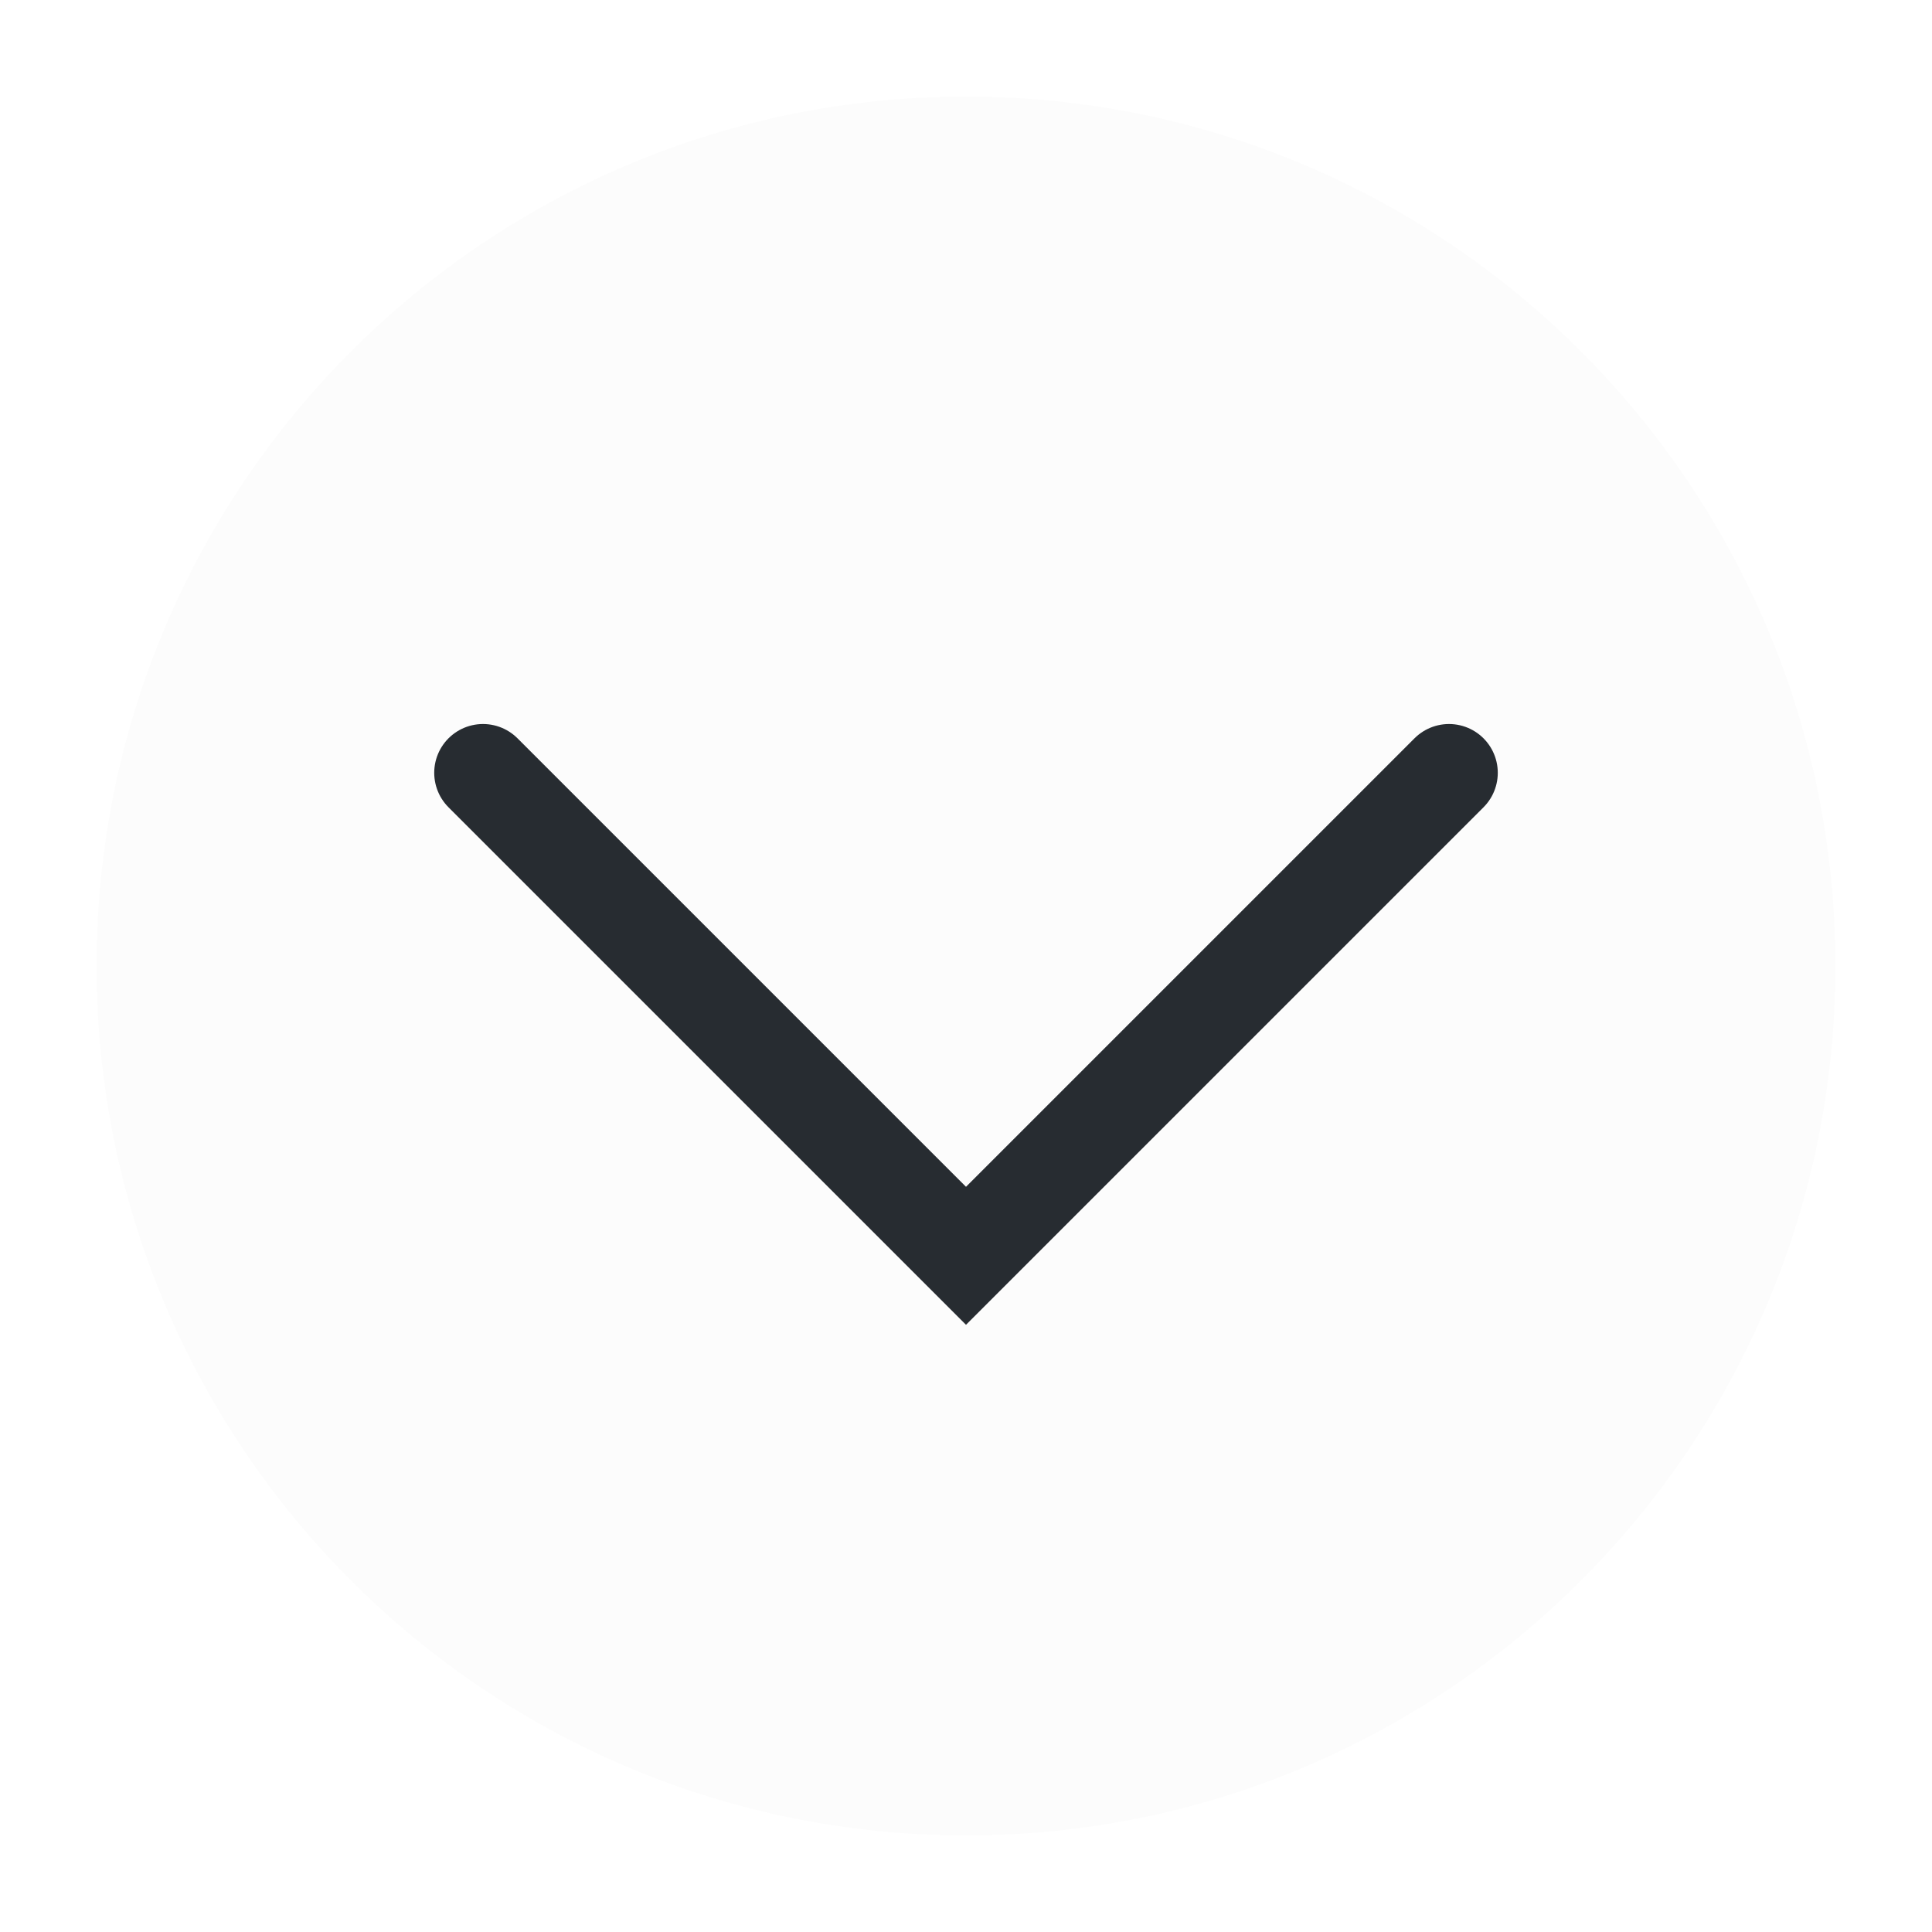
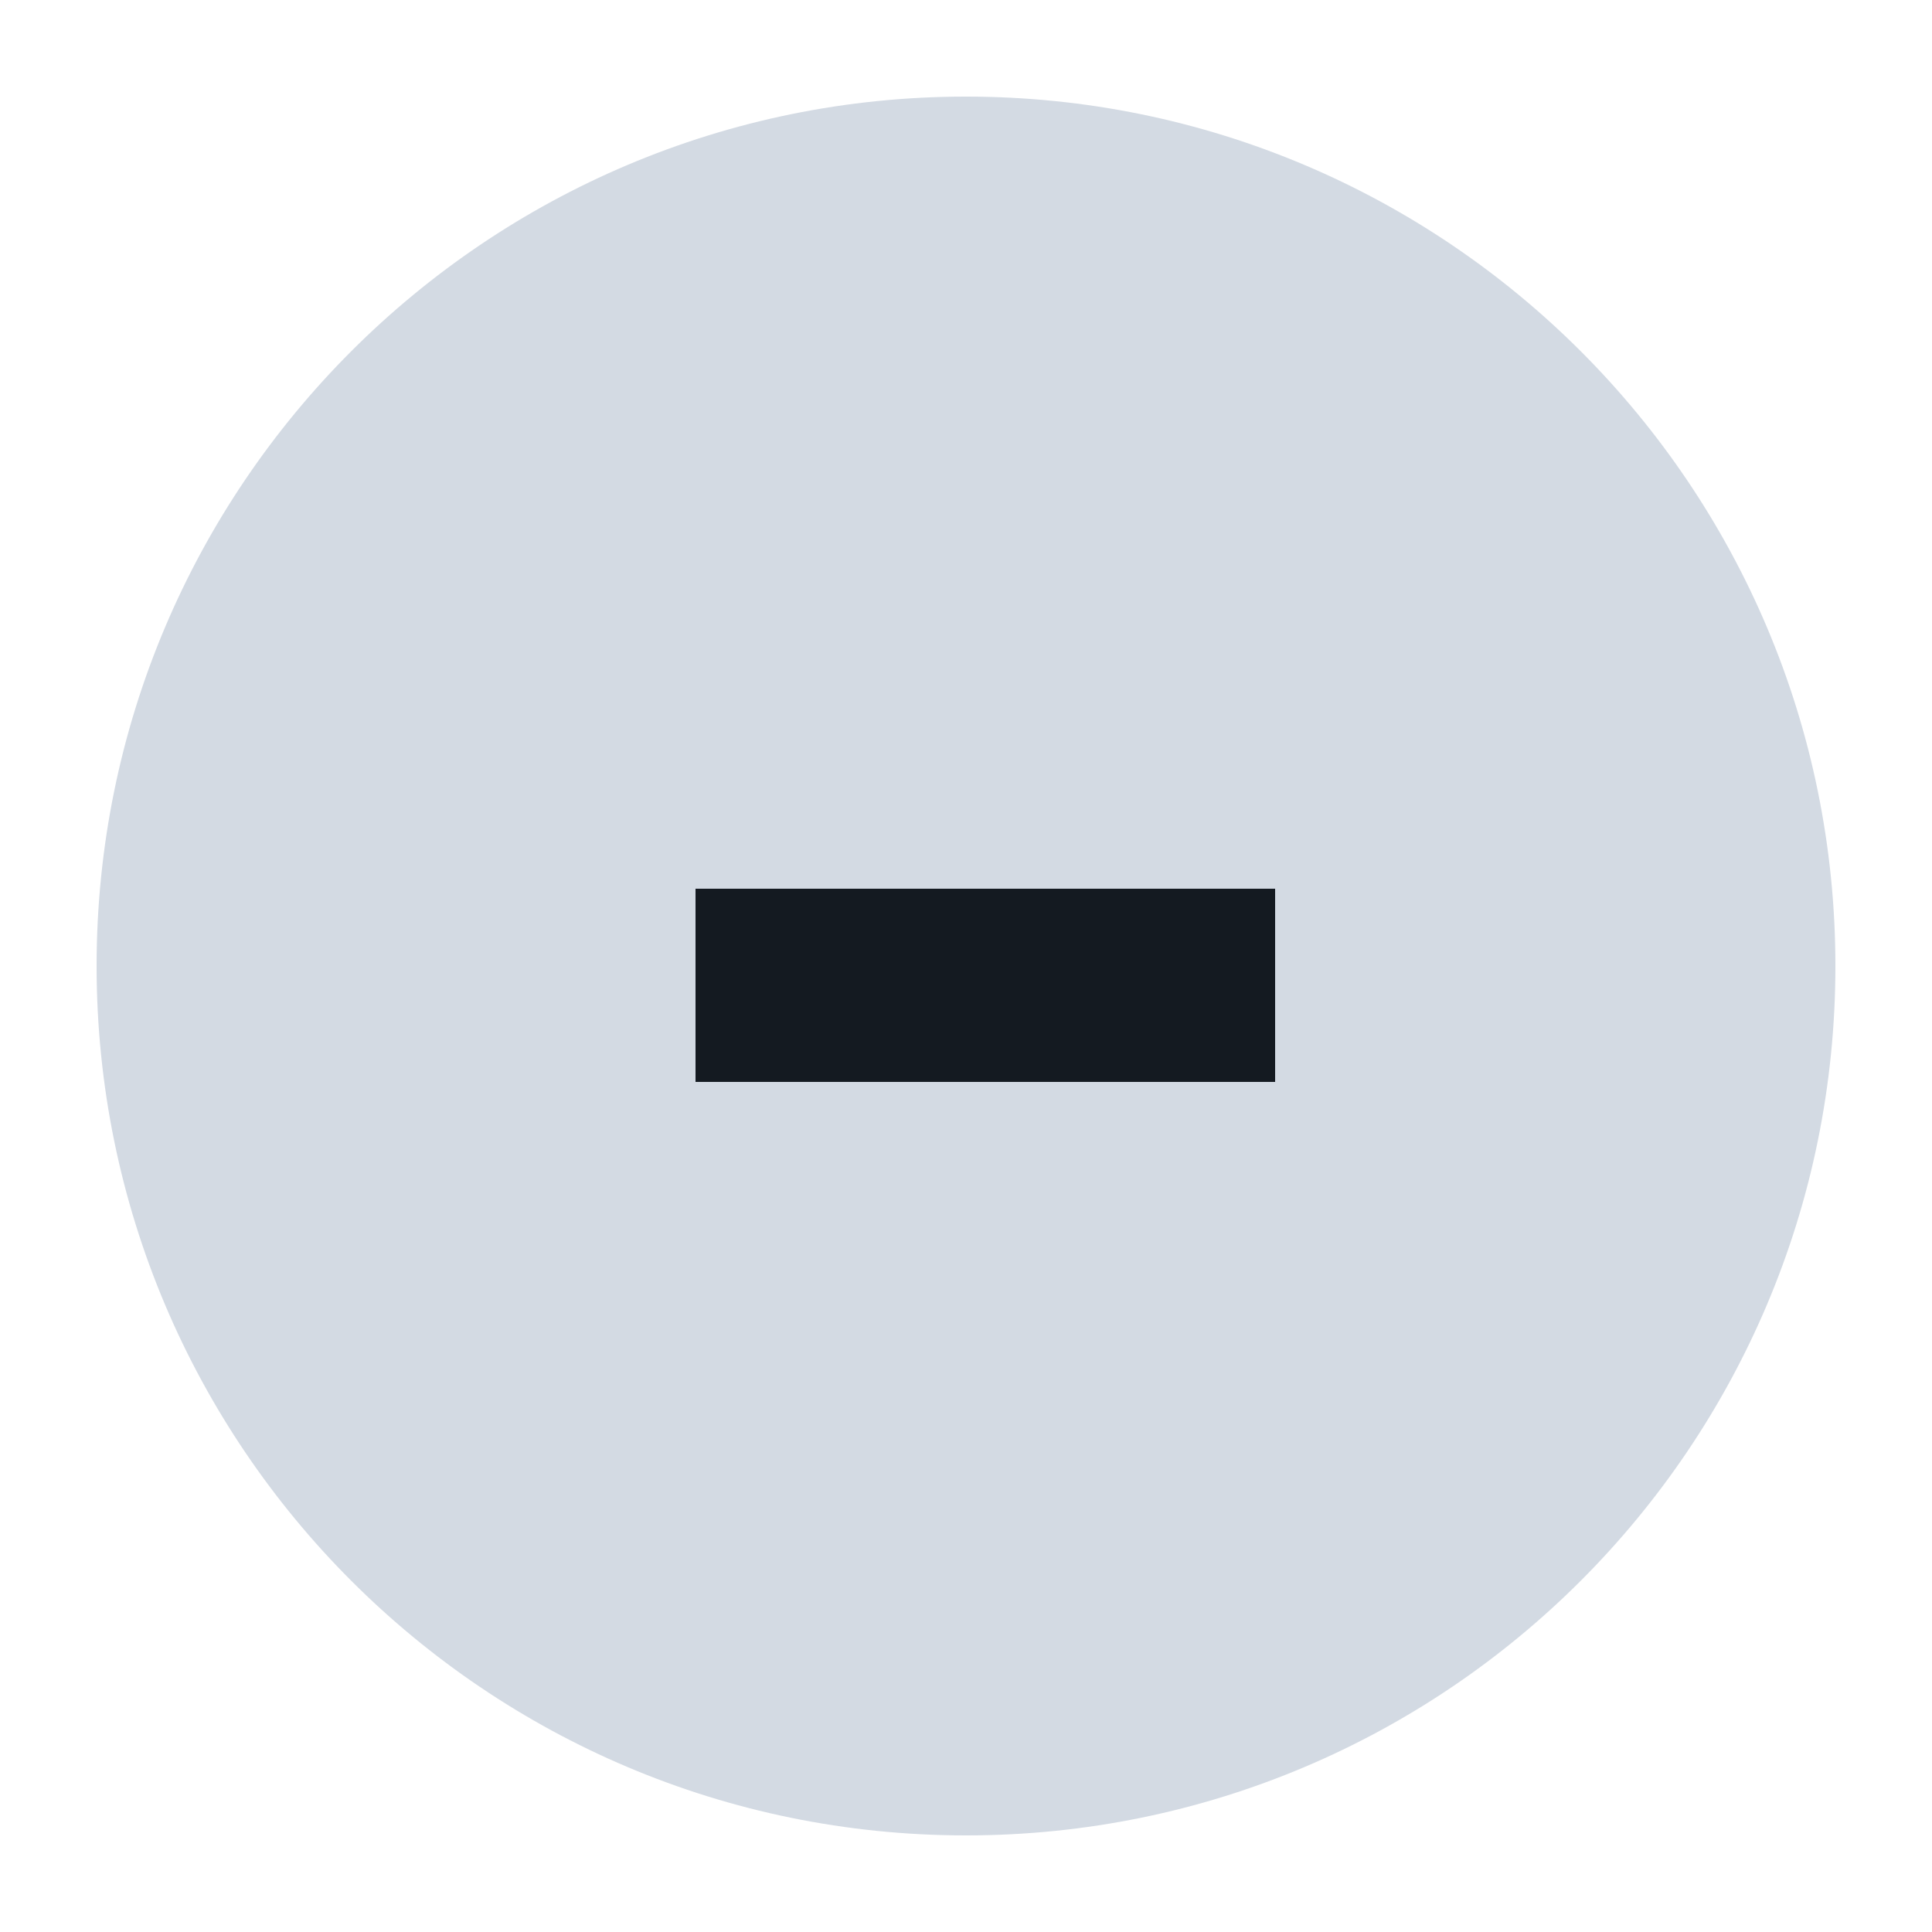
<svg xmlns="http://www.w3.org/2000/svg" viewBox="0 0 50 50" version="1.2" baseProfile="tiny">
  <defs>
</defs>
  <g fill="none" stroke="black" stroke-width="1" fill-rule="evenodd" stroke-linecap="square" stroke-linejoin="bevel">
-     <g fill="#fcfcfc" fill-opacity="1" stroke="none" transform="matrix(2.5,0,0,2.5,2.5,2.5)" font-family="Noto Sans" font-size="10" font-weight="400" font-style="normal">
-       <circle cx="9" cy="9" r="9" />
+     <g fill="none" stroke="#000000" stroke-opacity="1" stroke-width="1" stroke-linecap="square" stroke-linejoin="bevel" transform="matrix(1,0,0,1,0,0)" font-family="Noto Sans" font-size="10" font-weight="400" font-style="normal">
+ </g>
+     <g fill="none" stroke="#000000" stroke-opacity="1" stroke-width="1" stroke-linecap="square" stroke-linejoin="bevel" transform="matrix(1,0,0,1,0,0)" font-family="Noto Sans" font-size="10" font-weight="400" font-style="normal">
+ </g>
+     <g fill="#d3dae3" fill-opacity="1" stroke="none" transform="matrix(1,0,0,1,2.5,2.5)" font-family="Noto Sans" font-size="10" font-weight="400" font-style="normal">
+       <circle cx="22.5" cy="22.5" r="22.5" />
    </g>
-     <g fill="none" stroke="#272c31" stroke-opacity="1" stroke-width="1.01" stroke-linecap="round" stroke-linejoin="miter" stroke-miterlimit="2" transform="matrix(2.5,0,0,2.5,2.5,2.5)" font-family="Noto Sans" font-size="10" font-weight="400" font-style="normal">
-       <polyline fill="none" vector-effect="none" points="4,7 9,12 14,7 " />
+     <g fill="none" stroke="#000000" stroke-opacity="1" stroke-width="1" stroke-linecap="square" stroke-linejoin="bevel" transform="matrix(1,0,0,1,0,0)" font-family="Noto Sans" font-size="10" font-weight="400" font-style="normal">
+ </g>
+     <g fill="none" stroke="#141a21" stroke-opacity="1" stroke-width="1.001" stroke-linecap="square" stroke-linejoin="bevel" transform="matrix(2.5,0,0,2.5,2.5,2.5)" font-family="Noto Sans" font-size="10" font-weight="400" font-style="normal">
+ </g>
+     <g fill="#141a21" fill-opacity="1" stroke="none" transform="matrix(2.5,0,0,2.5,2.5,2.5)" font-family="Noto Sans" font-size="10" font-weight="400" font-style="normal">
+       <rect x="6.2" y="8.2" width="6" height="2" />
    </g>
+     <g fill="none" stroke="#141a21" stroke-opacity="1" stroke-width="1.001" stroke-linecap="square" stroke-linejoin="bevel" transform="matrix(2.5,0,0,2.5,2.5,2.5)" font-family="Noto Sans" font-size="10" font-weight="400" font-style="normal">
+ </g>
    <g fill="none" stroke="#000000" stroke-opacity="1" stroke-width="1" stroke-linecap="square" stroke-linejoin="bevel" transform="matrix(1,0,0,1,0,0)" font-family="Noto Sans" font-size="10" font-weight="400" font-style="normal">
</g>
  </g>
</svg>
